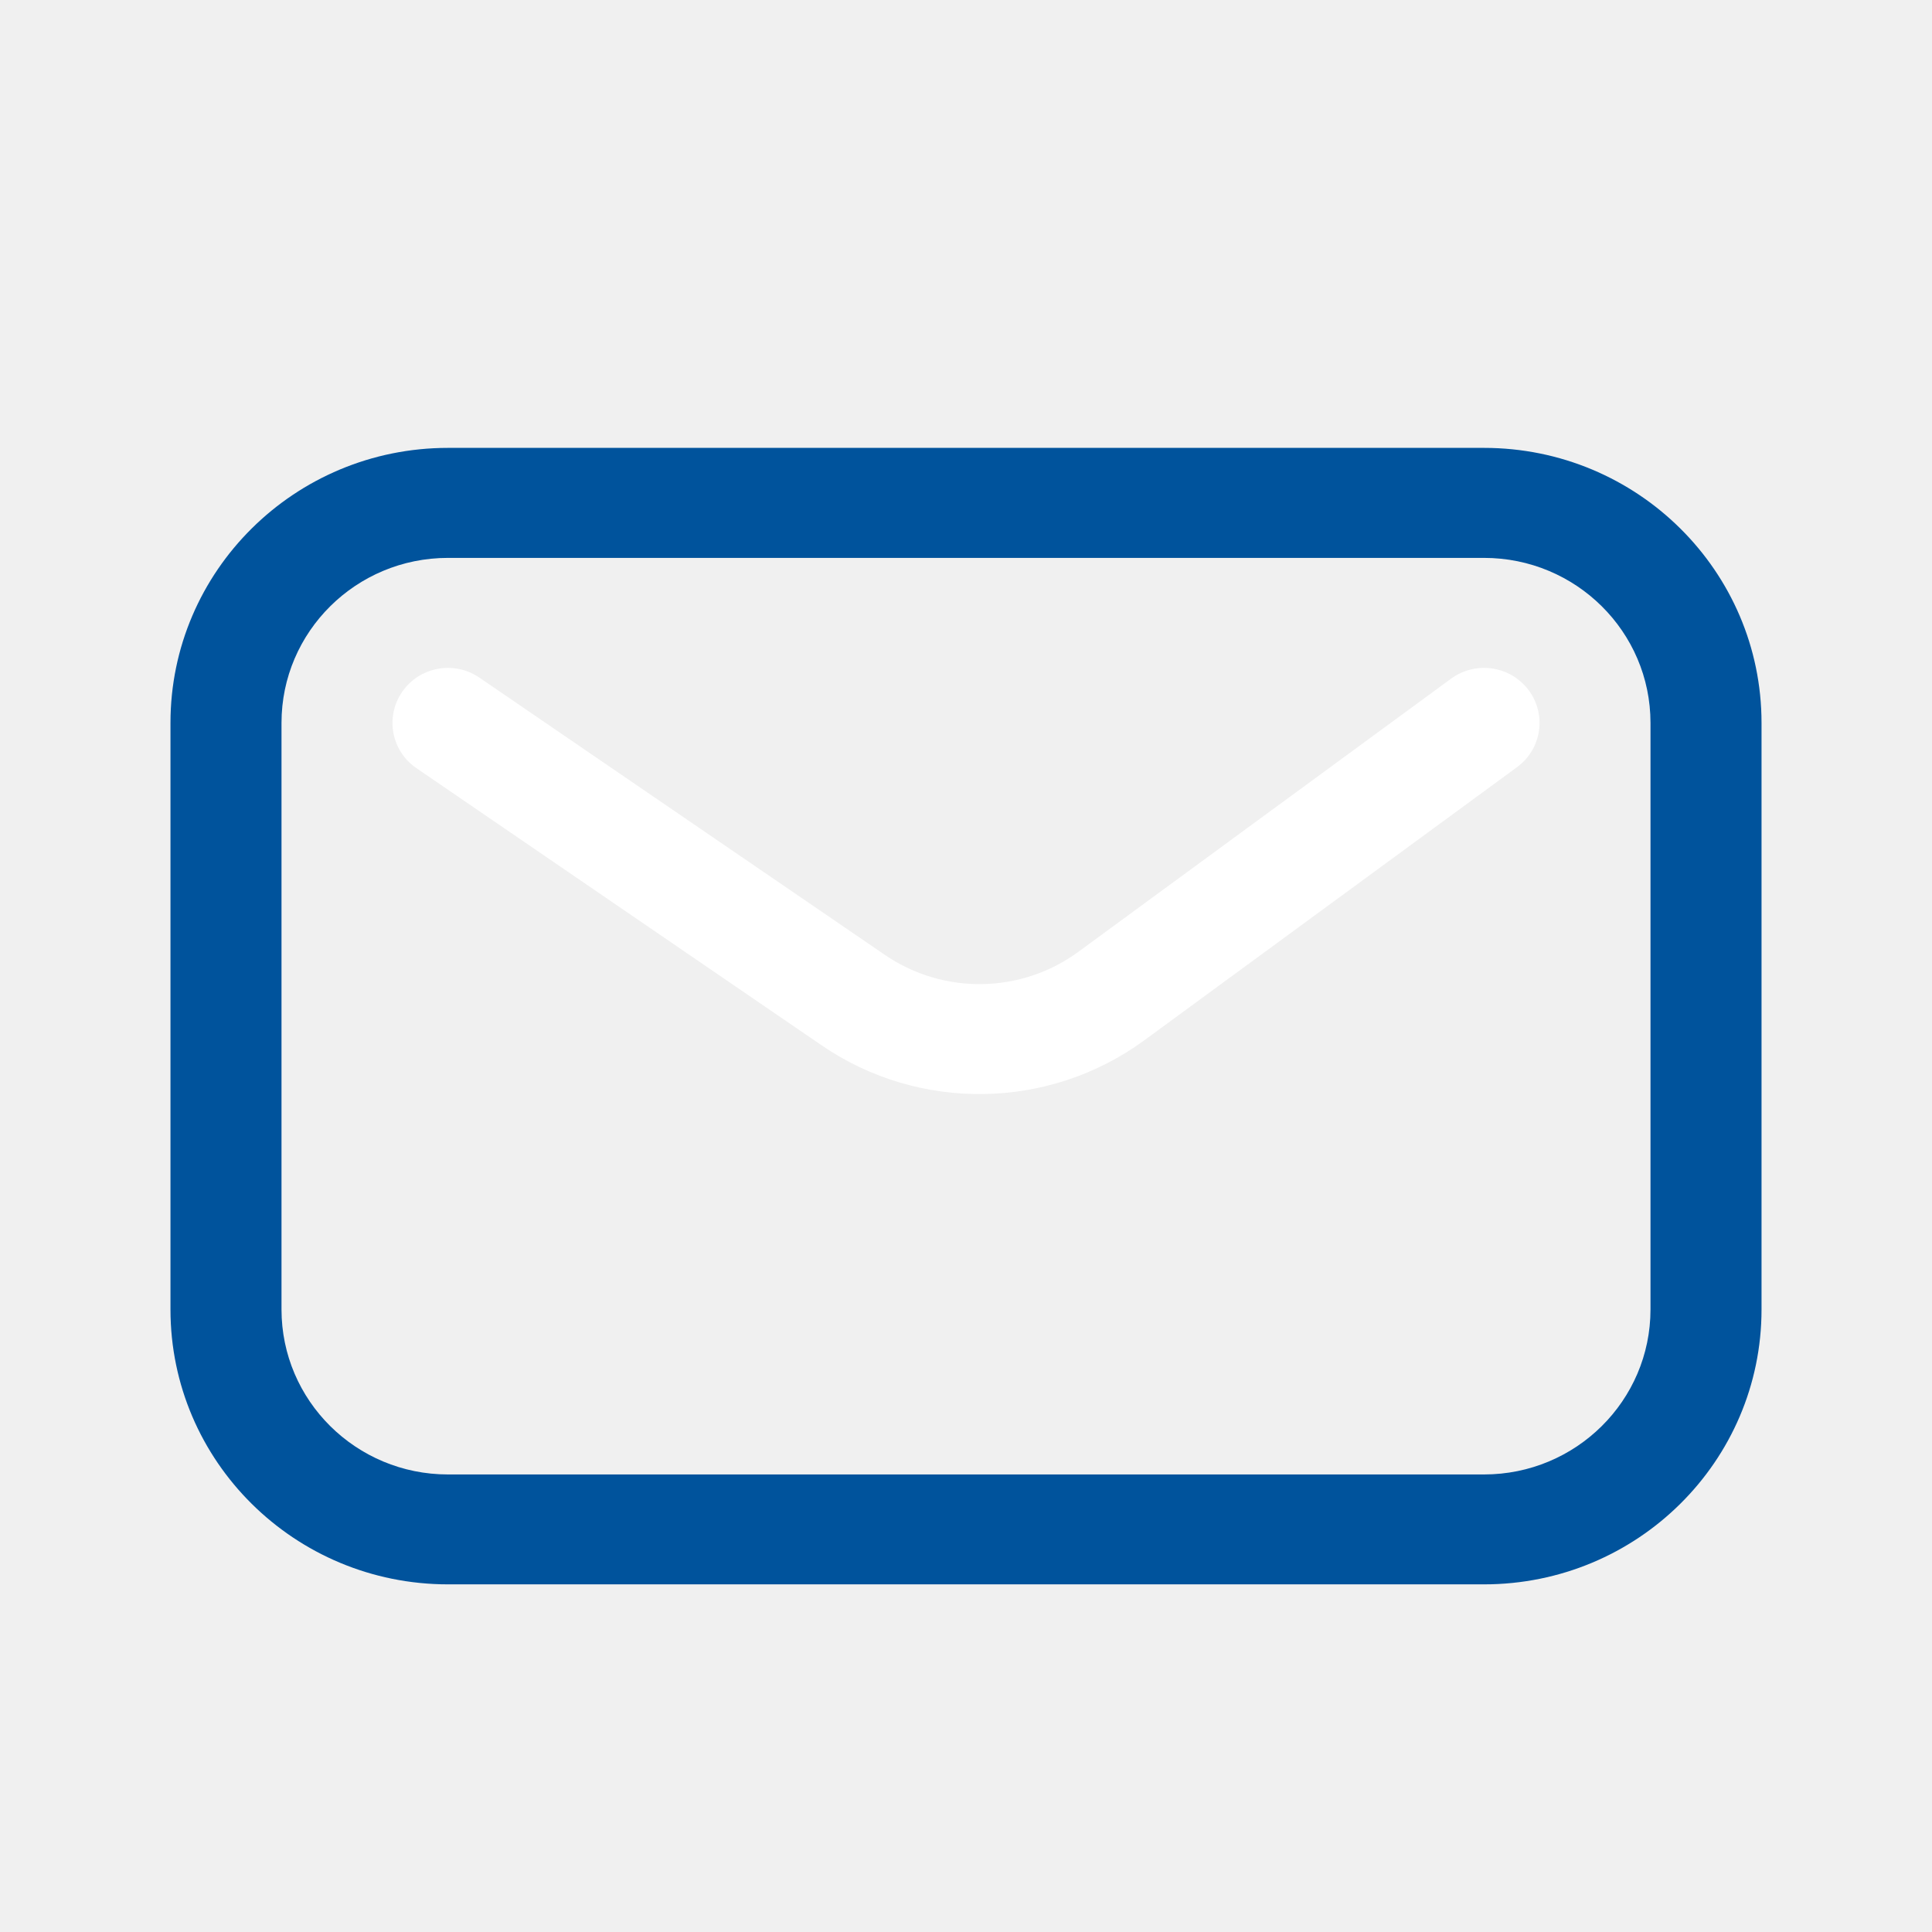
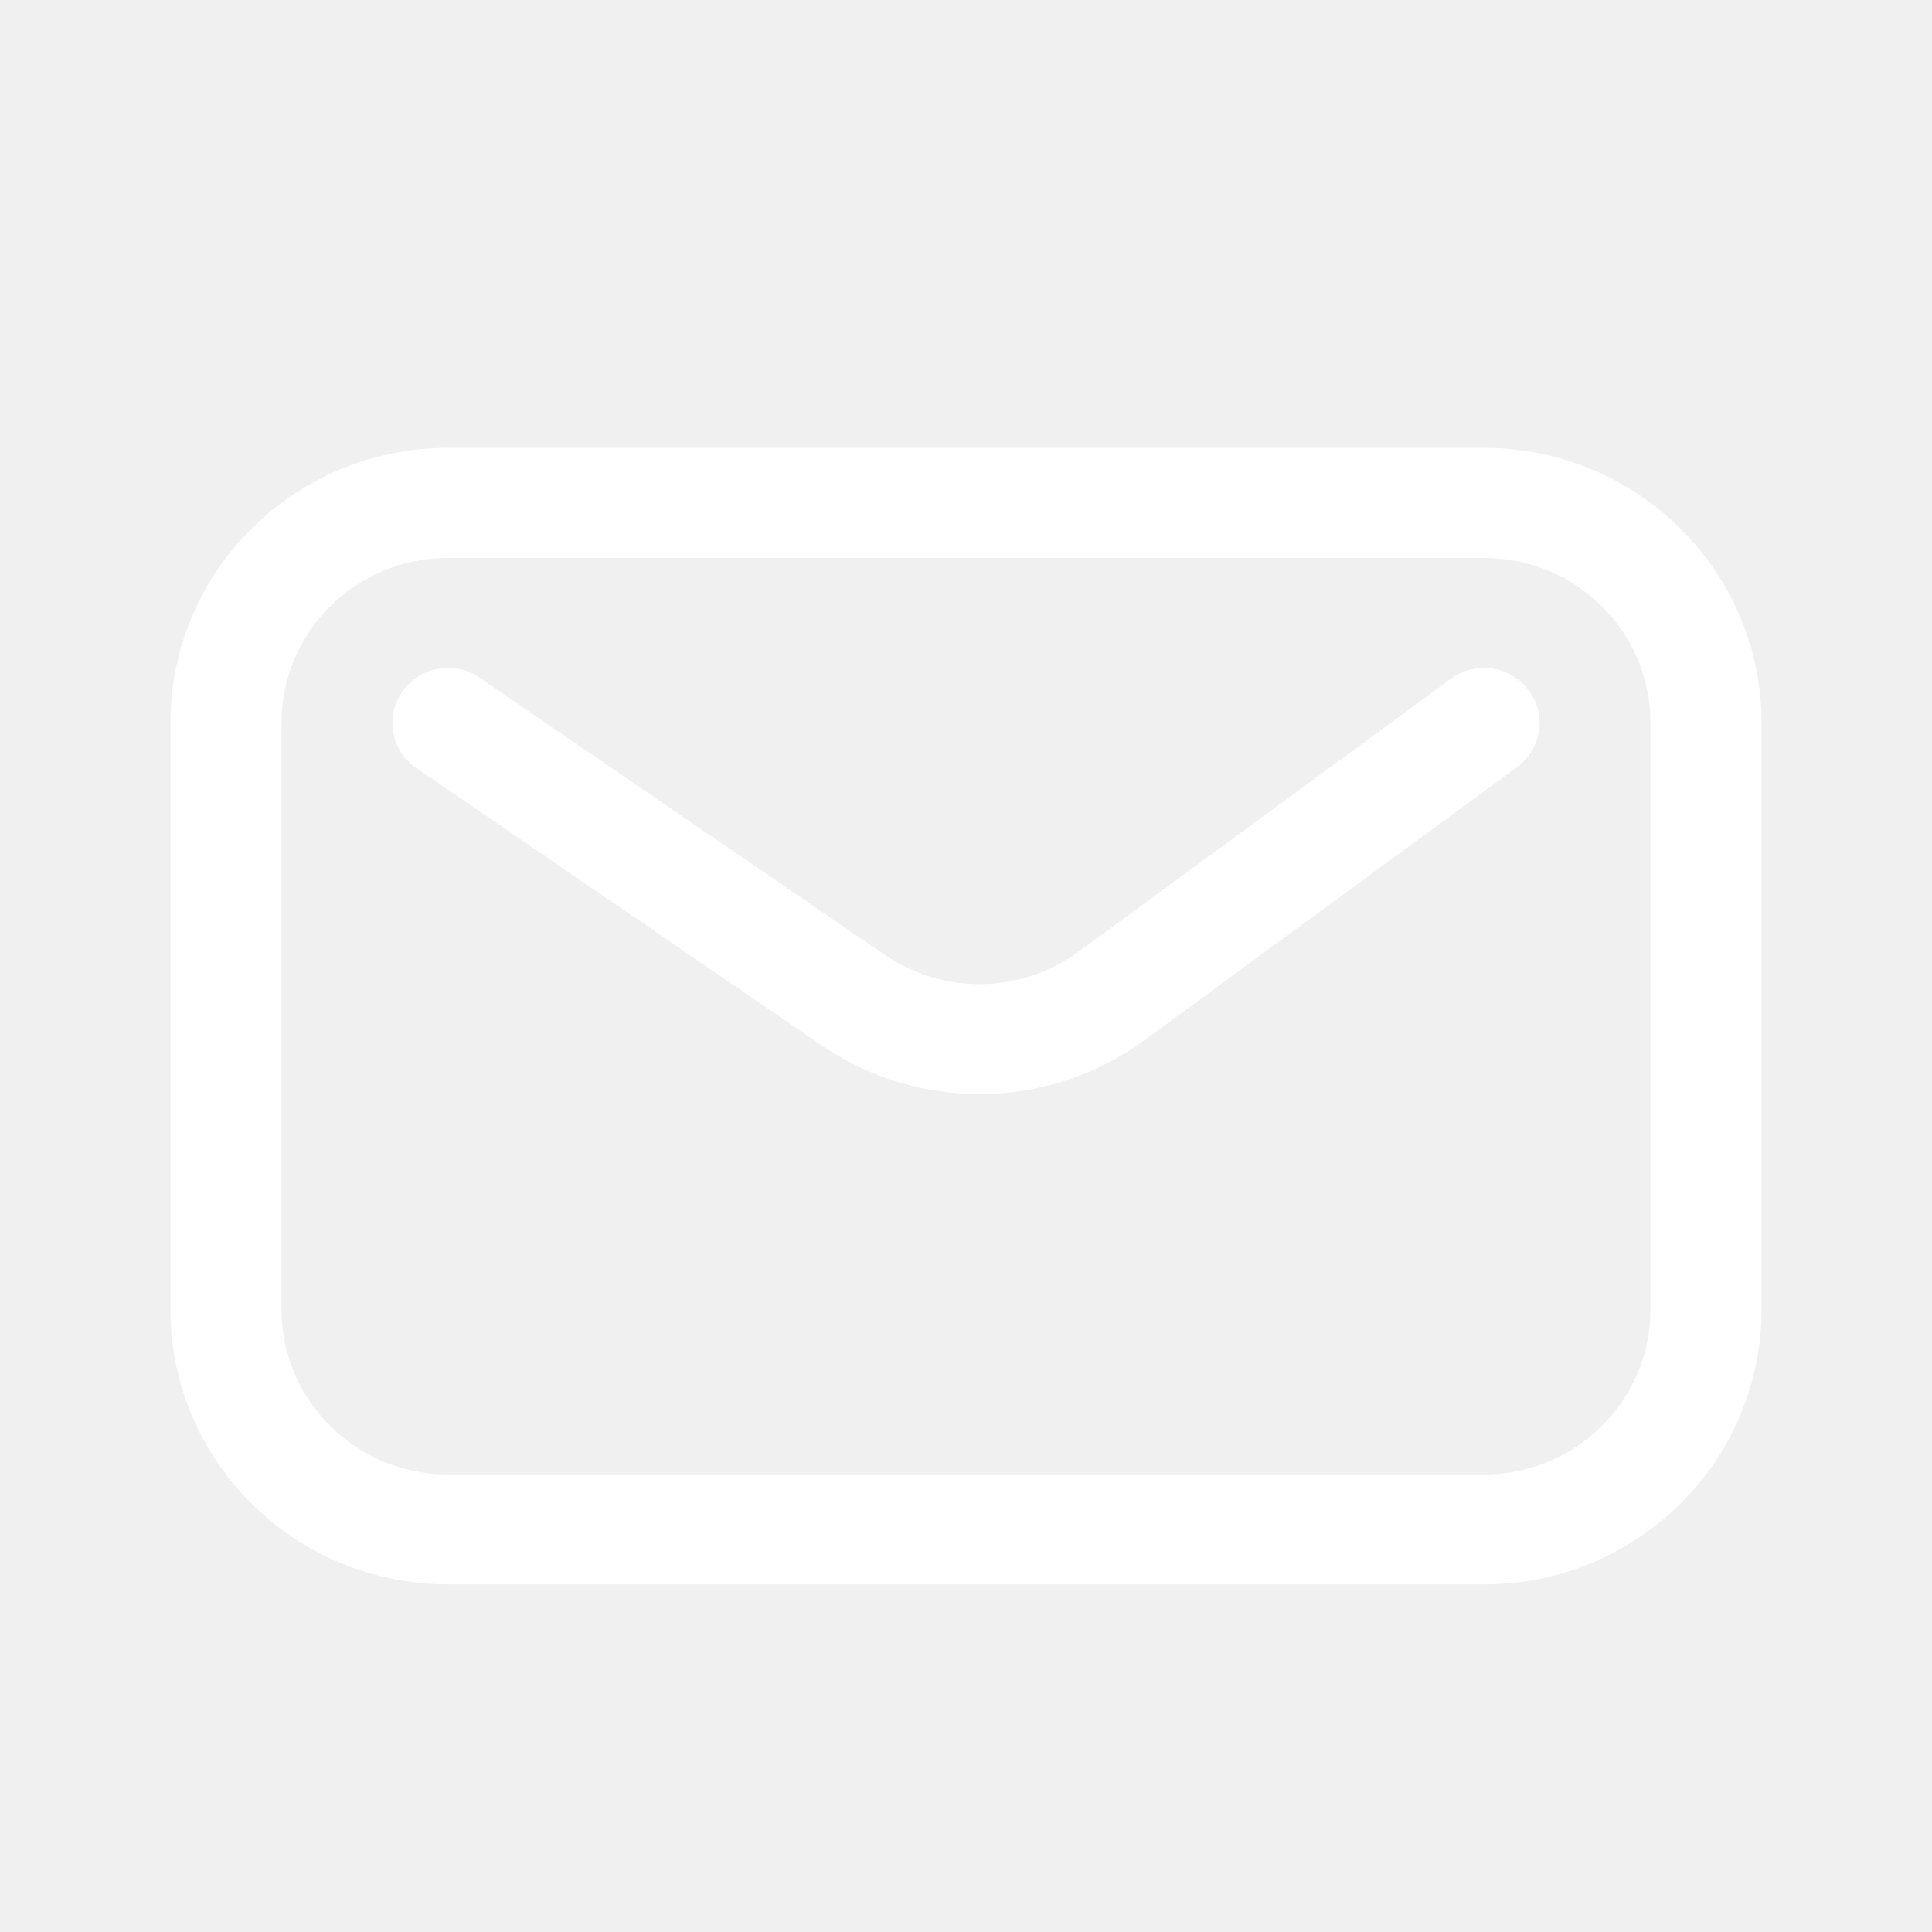
<svg xmlns="http://www.w3.org/2000/svg" width="17" height="17" viewBox="0 0 17 17" fill="none">
  <path d="M4.219 5.963C3.997 5.811 3.693 5.866 3.54 6.086C3.387 6.306 3.442 6.607 3.664 6.759L7.231 9.199C8.09 9.786 9.231 9.768 10.07 9.153L13.349 6.75C13.566 6.591 13.611 6.288 13.451 6.073C13.29 5.858 12.985 5.813 12.768 5.972L9.489 8.375C8.986 8.744 8.301 8.755 7.786 8.402L4.219 5.963Z" fill="#FFFFFF" />
-   <path fill-rule="evenodd" clip-rule="evenodd" d="M3.942 3.941C2.593 3.941 1.5 5.025 1.5 6.361V11.522C1.5 12.858 2.593 13.941 3.942 13.941H13.058C14.407 13.941 15.5 12.858 15.5 11.522V6.361C15.5 5.025 14.407 3.941 13.058 3.941H3.942ZM2.477 6.361C2.477 5.559 3.133 4.909 3.942 4.909H13.058C13.867 4.909 14.523 5.559 14.523 6.361V11.522C14.523 12.324 13.867 12.974 13.058 12.974H3.942C3.133 12.974 2.477 12.324 2.477 11.522V6.361Z" fill="#00539c" />
+   <path fill-rule="evenodd" clip-rule="evenodd" d="M3.942 3.941C2.593 3.941 1.5 5.025 1.5 6.361V11.522C1.5 12.858 2.593 13.941 3.942 13.941H13.058C14.407 13.941 15.5 12.858 15.5 11.522V6.361C15.5 5.025 14.407 3.941 13.058 3.941H3.942ZM2.477 6.361C2.477 5.559 3.133 4.909 3.942 4.909H13.058C13.867 4.909 14.523 5.559 14.523 6.361V11.522C14.523 12.324 13.867 12.974 13.058 12.974H3.942C3.133 12.974 2.477 12.324 2.477 11.522V6.361Z" fill="#FFFFFF" />
</svg>
